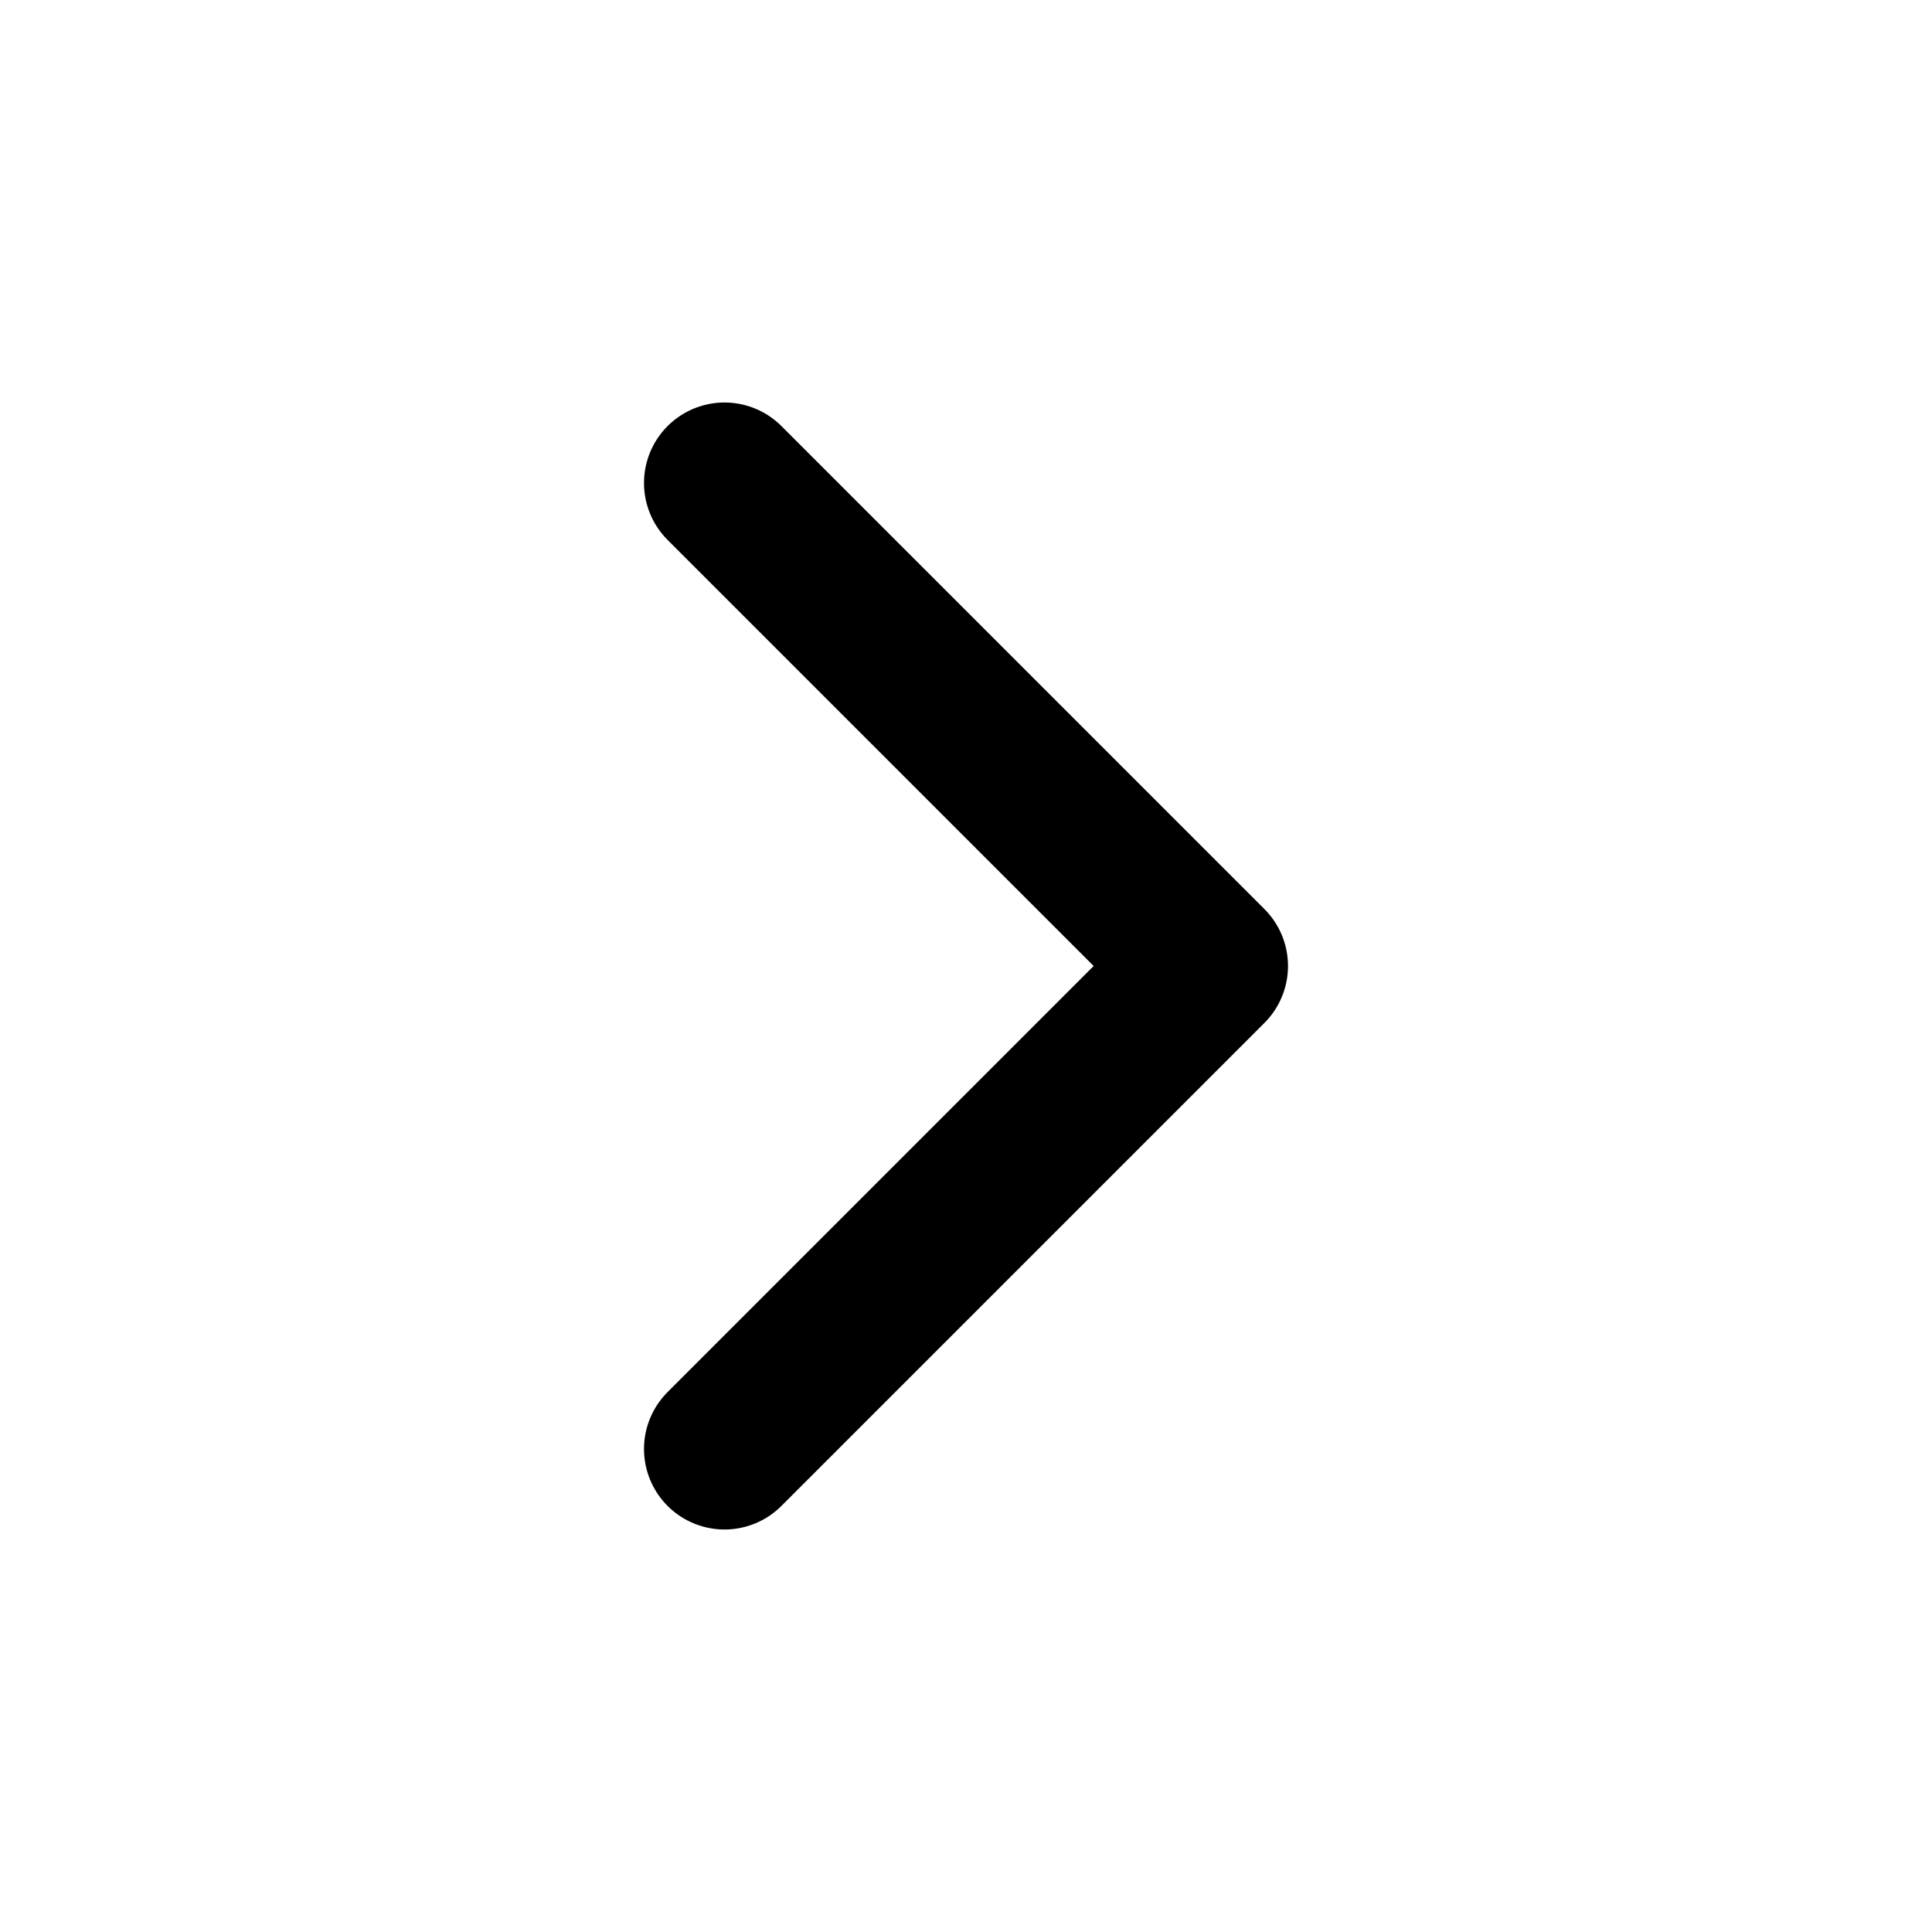
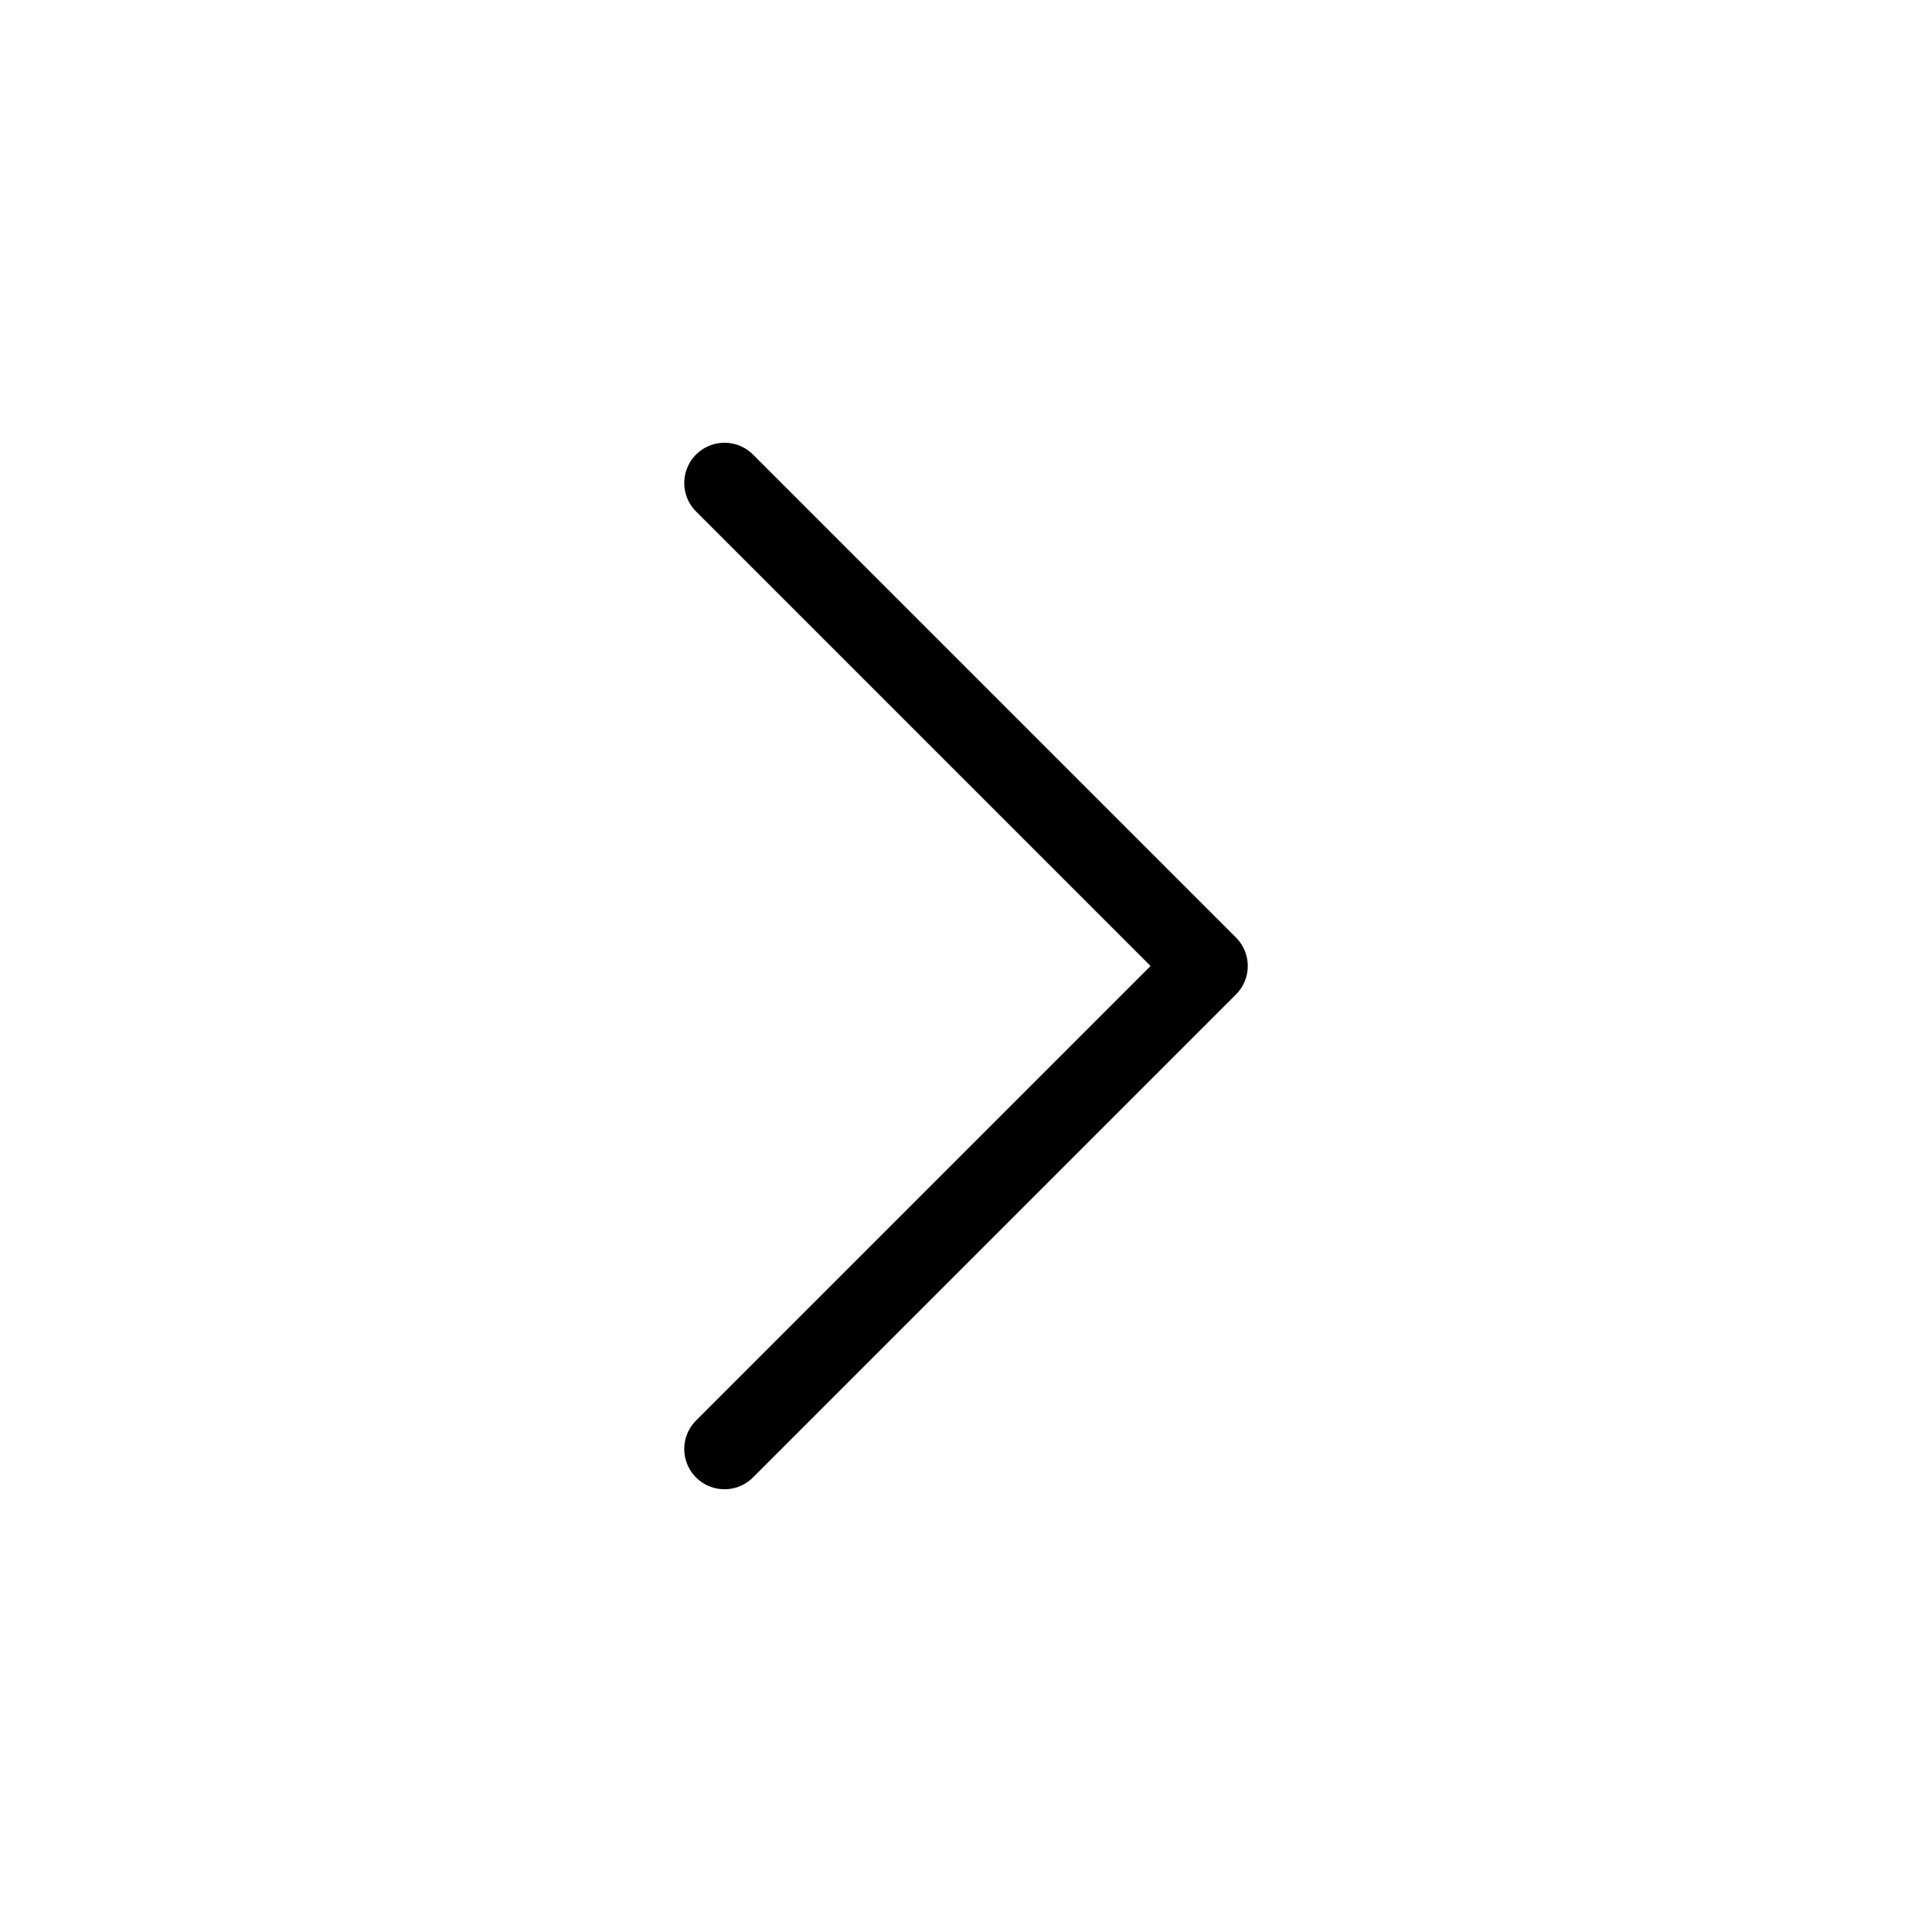
- <svg xmlns="http://www.w3.org/2000/svg" width="24" height="24" viewBox="0 0 24 24" fill="none" stroke="currentColor" stroke-width="2" stroke-linecap="round" stroke-linejoin="round" class="feather feather-chevron-right">
+ <svg xmlns="http://www.w3.org/2000/svg" width="24" height="24" viewBox="0 0 24 24" fill="none" stroke="currentColor" stroke-width="1" stroke-linecap="round" stroke-linejoin="round" class="feather feather-chevron-right">
  <polyline points="9 18 15 12 9 6" />
</svg>
